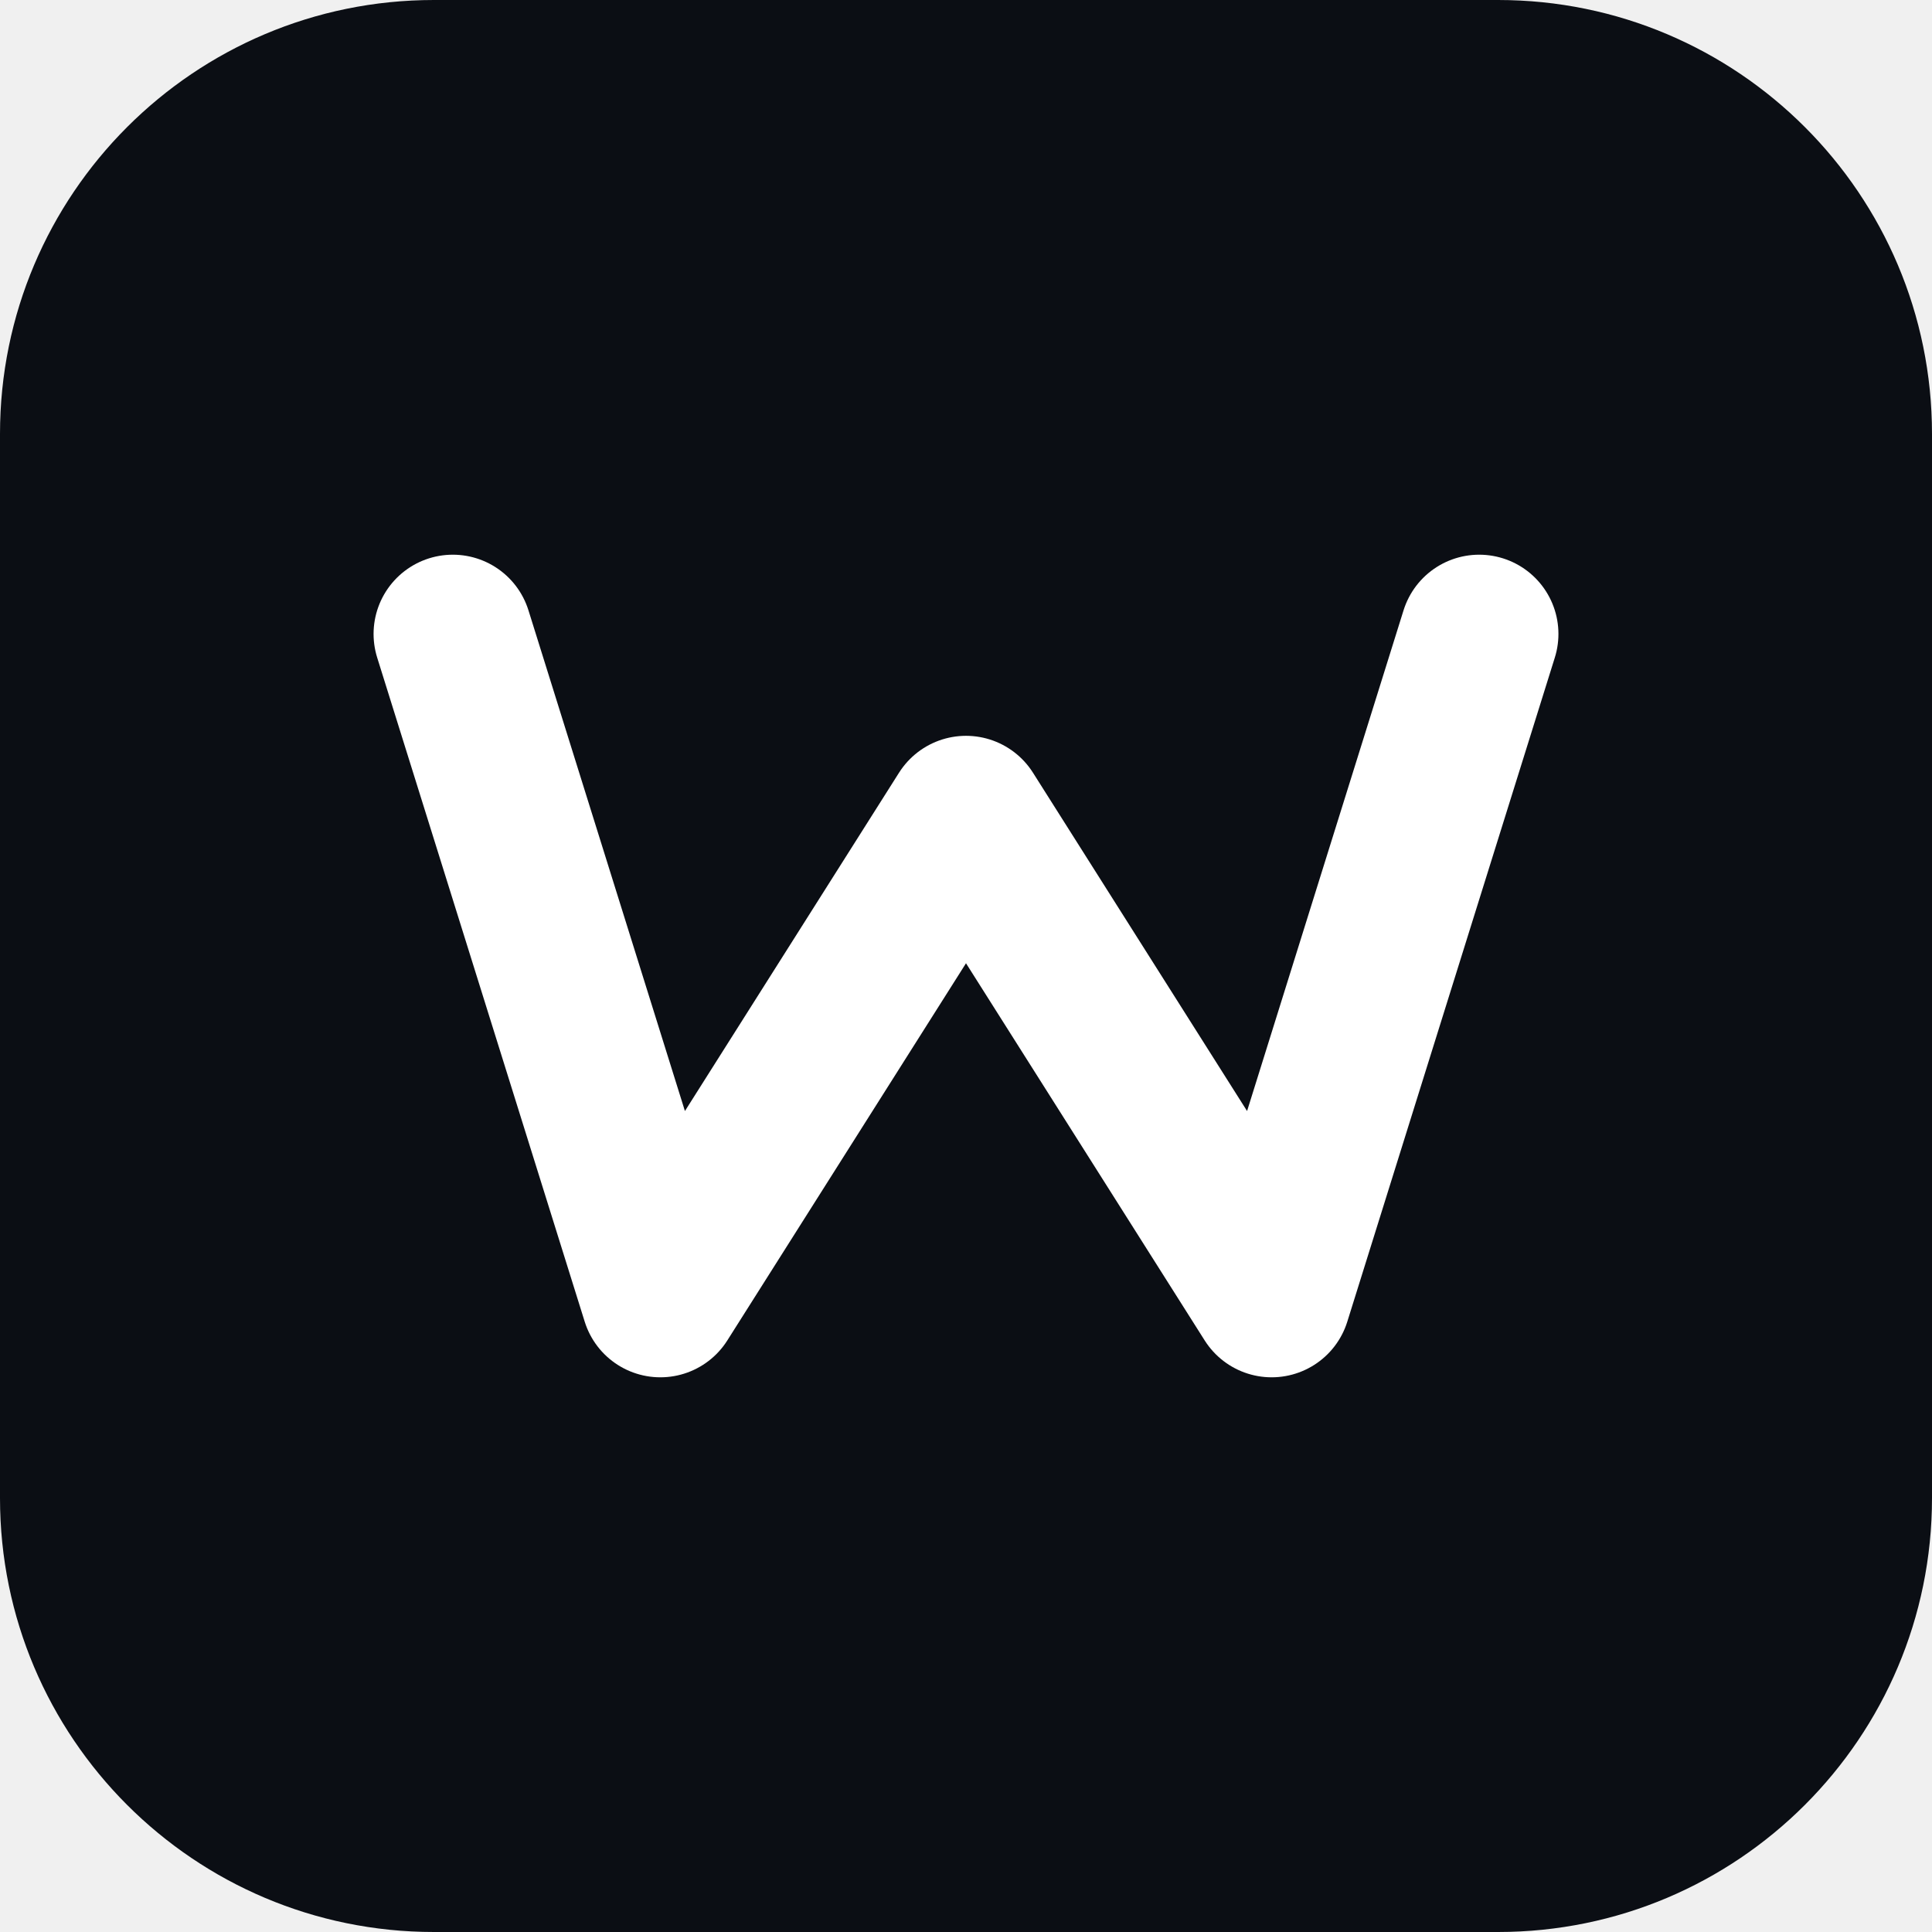
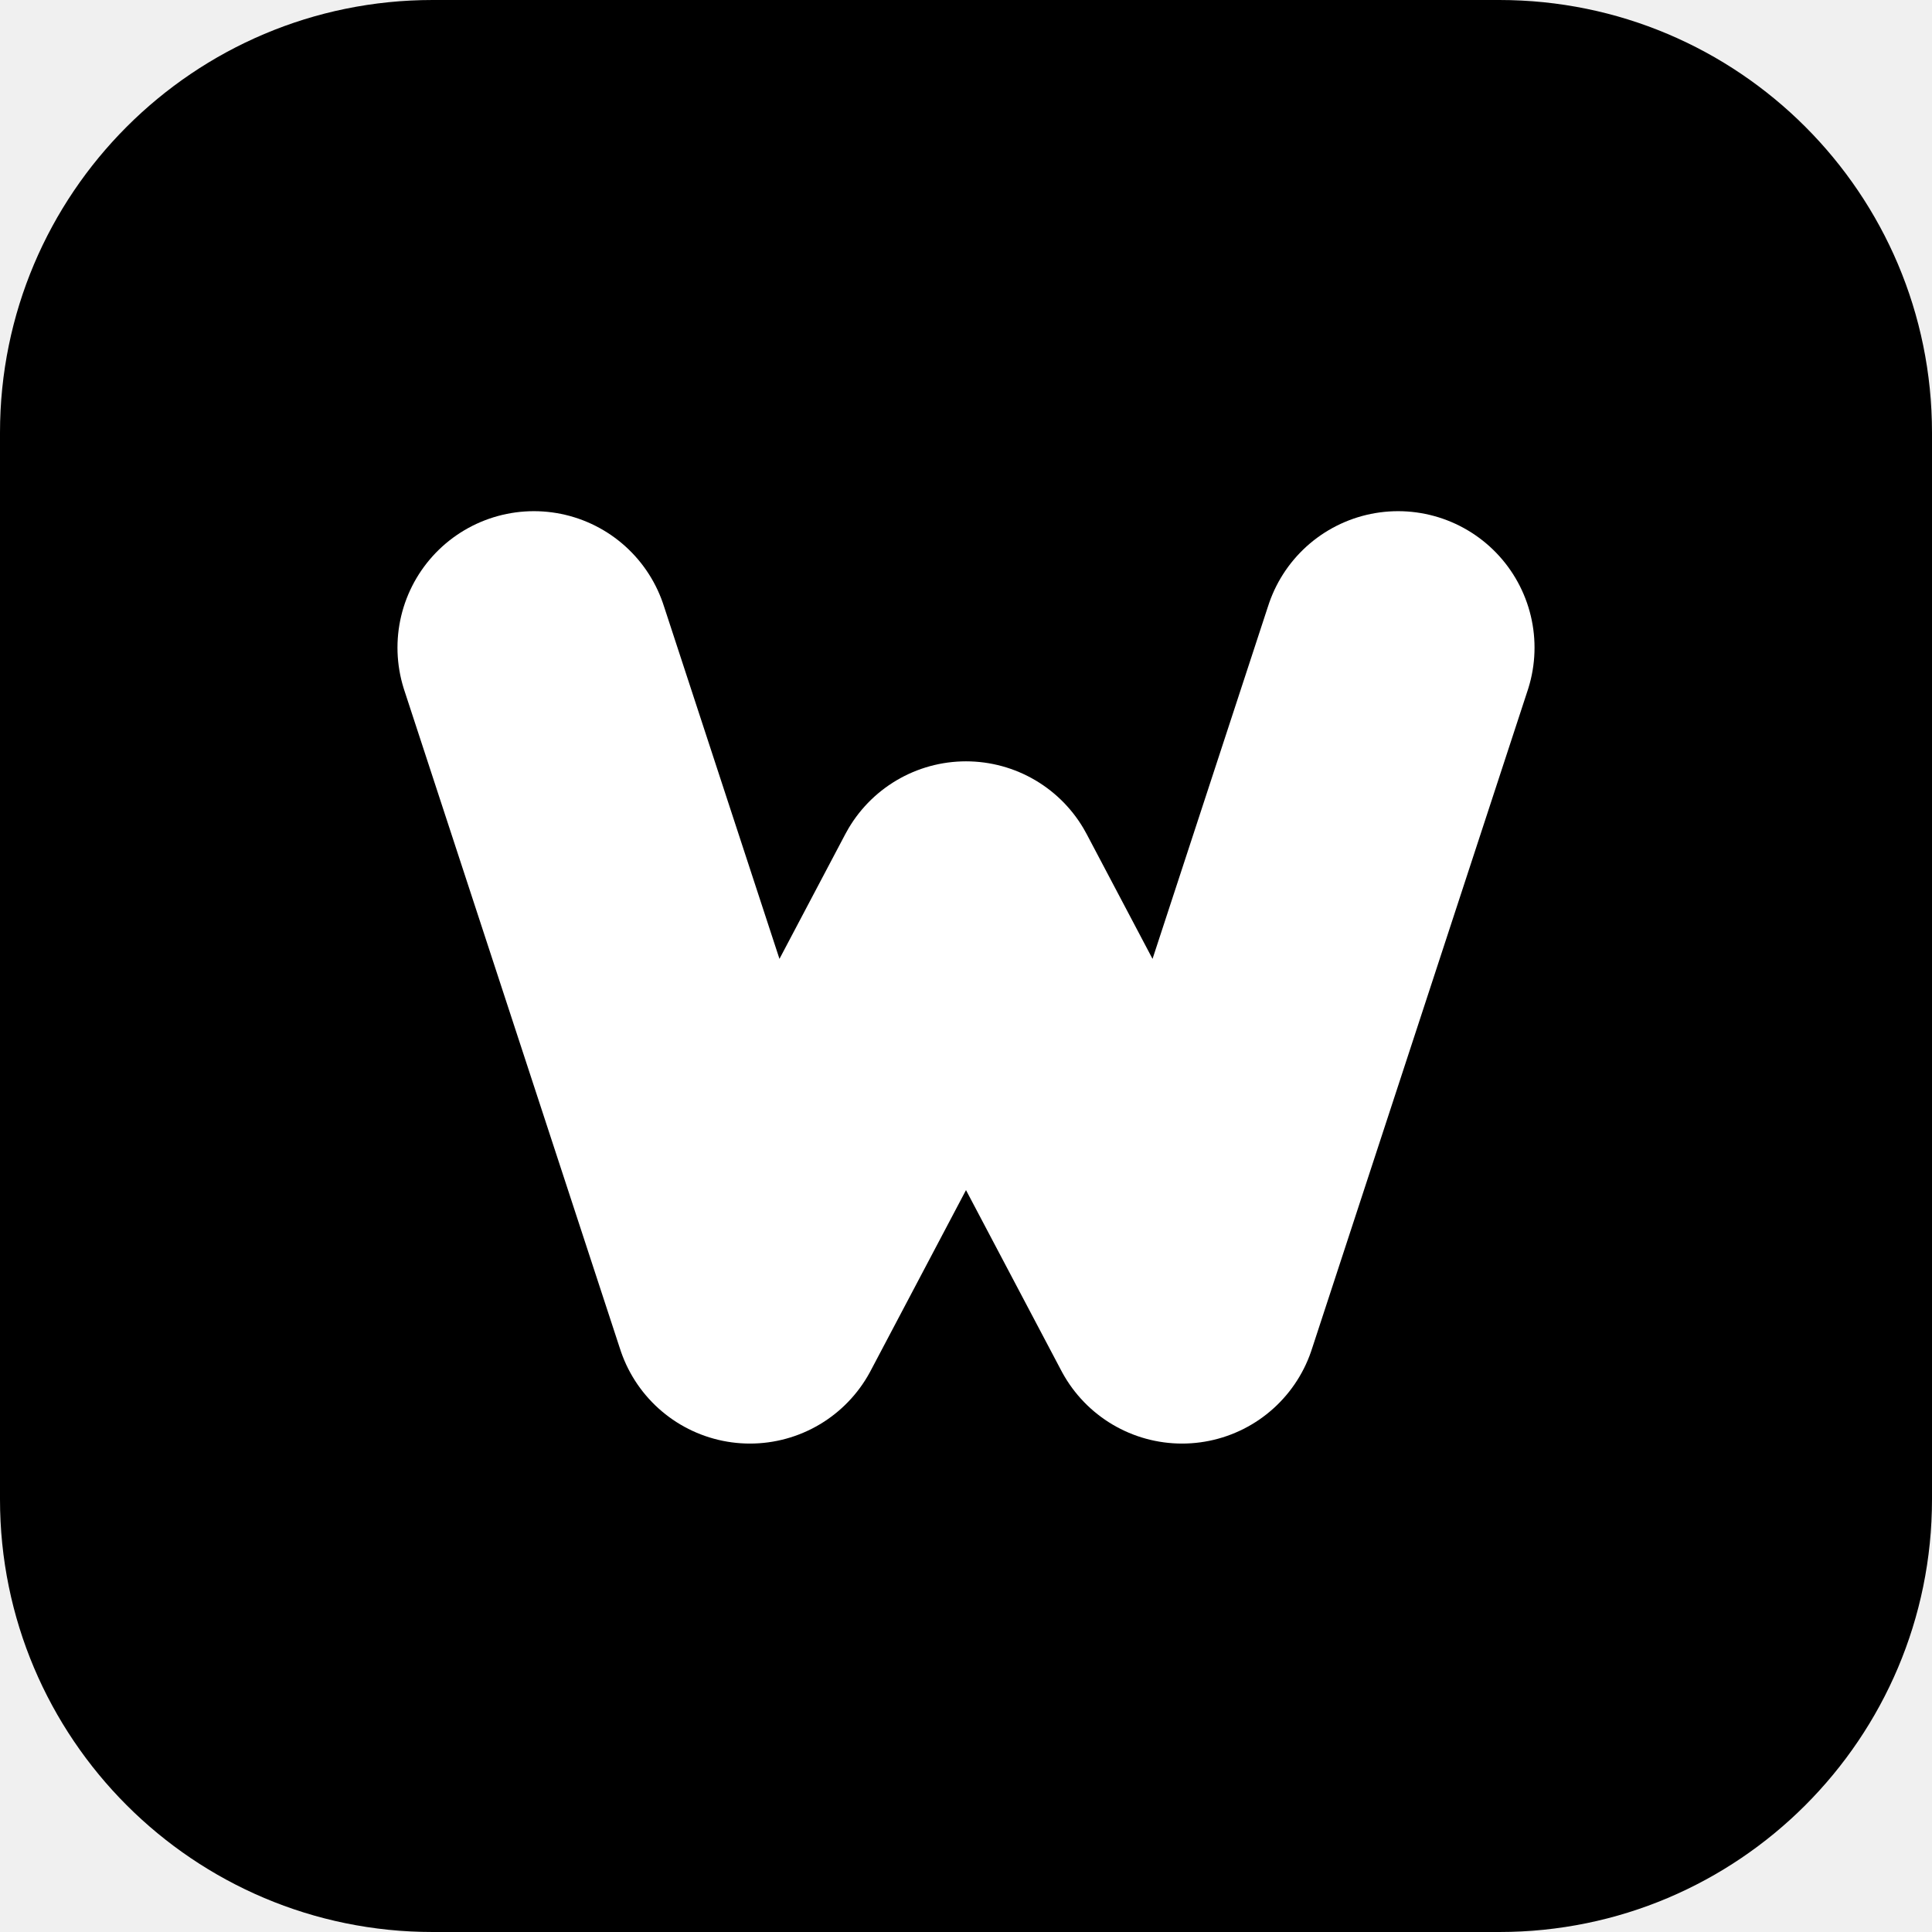
- <svg xmlns="http://www.w3.org/2000/svg" viewBox="0 0 512 512">
-   <rect width="512" height="512" rx="115" fill="#0b0e14" />
-   <g transform="translate(256 256) scale(1) translate(-256 -256)">
-     <path d="m120 168 55 176 81-128 81 128 55-176" fill="none" stroke="#ffffff" stroke-width="42" stroke-linecap="round" stroke-linejoin="round" />
+ <svg xmlns="http://www.w3.org/2000/svg" viewBox="0 0 192 192">
+   <rect width="192" height="192" rx="43" fill="#000000" />
+   <g transform="translate(96 96) scale(1.13) translate(-96 -96)">
+     <path d="M58 68L77 126L96 90L115 126L134 68" fill="none" stroke="#ffffff" stroke-width="24" stroke-linecap="round" stroke-linejoin="round" />
  </g>
</svg>
